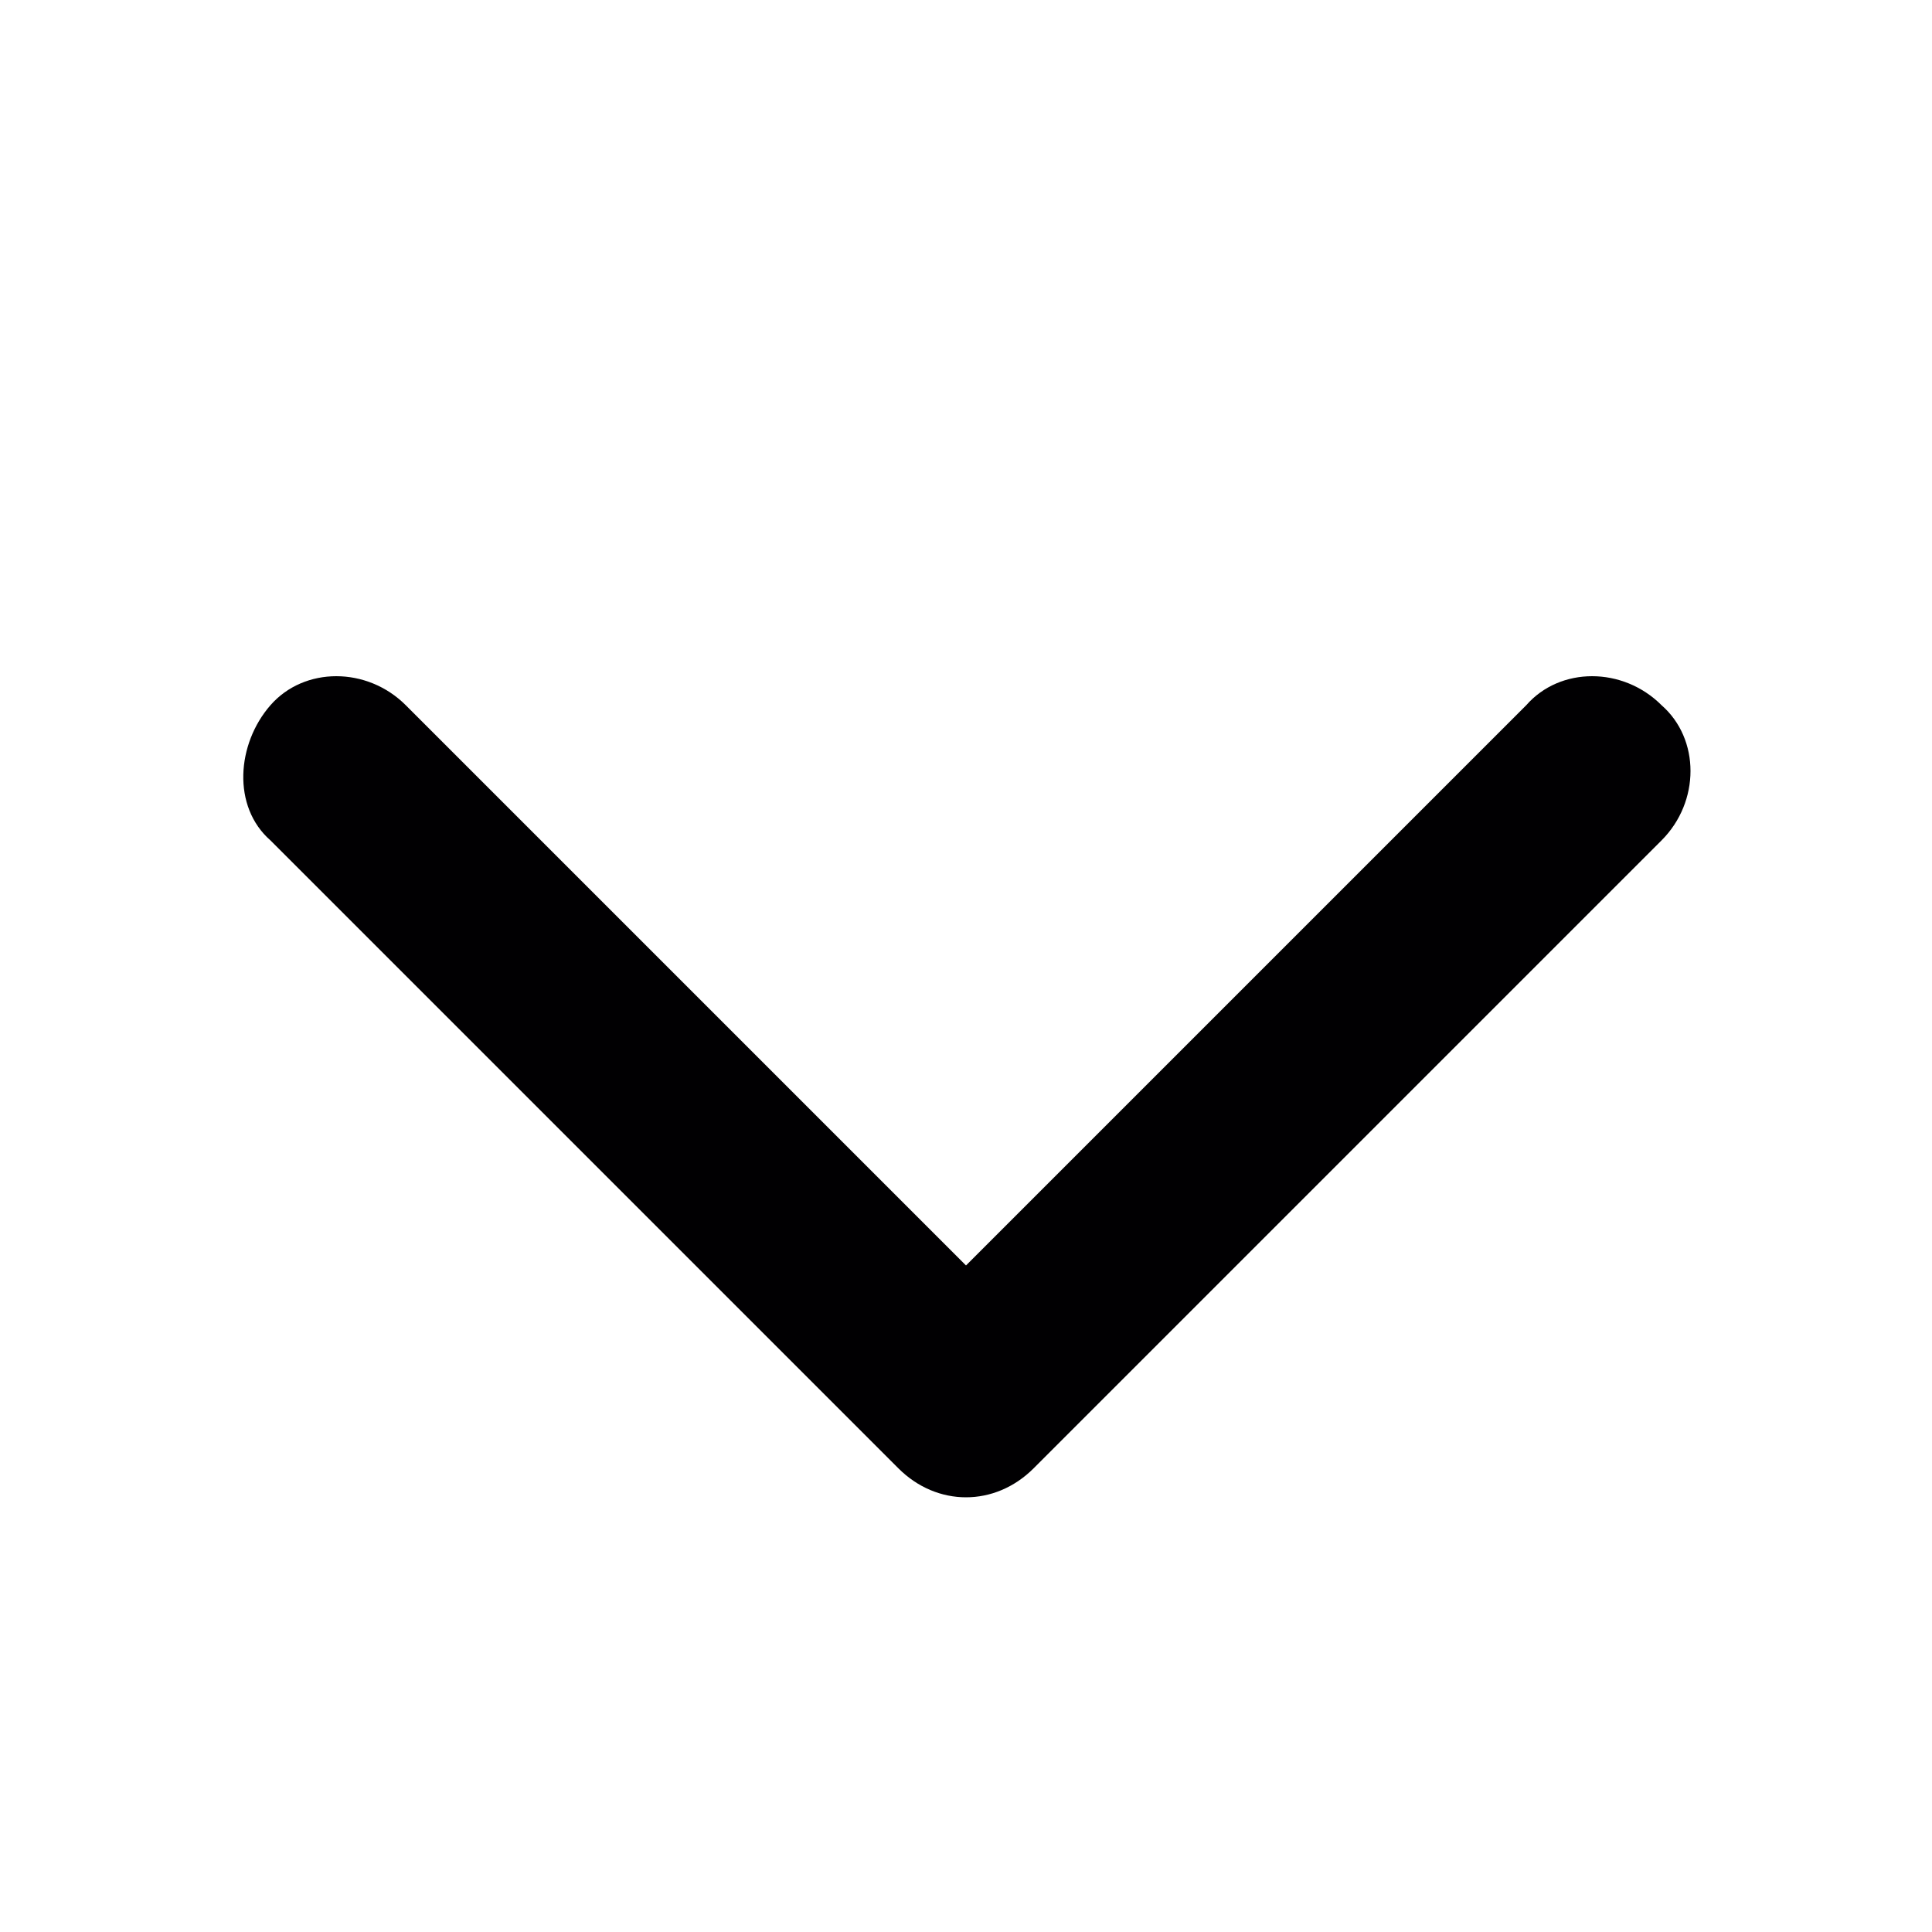
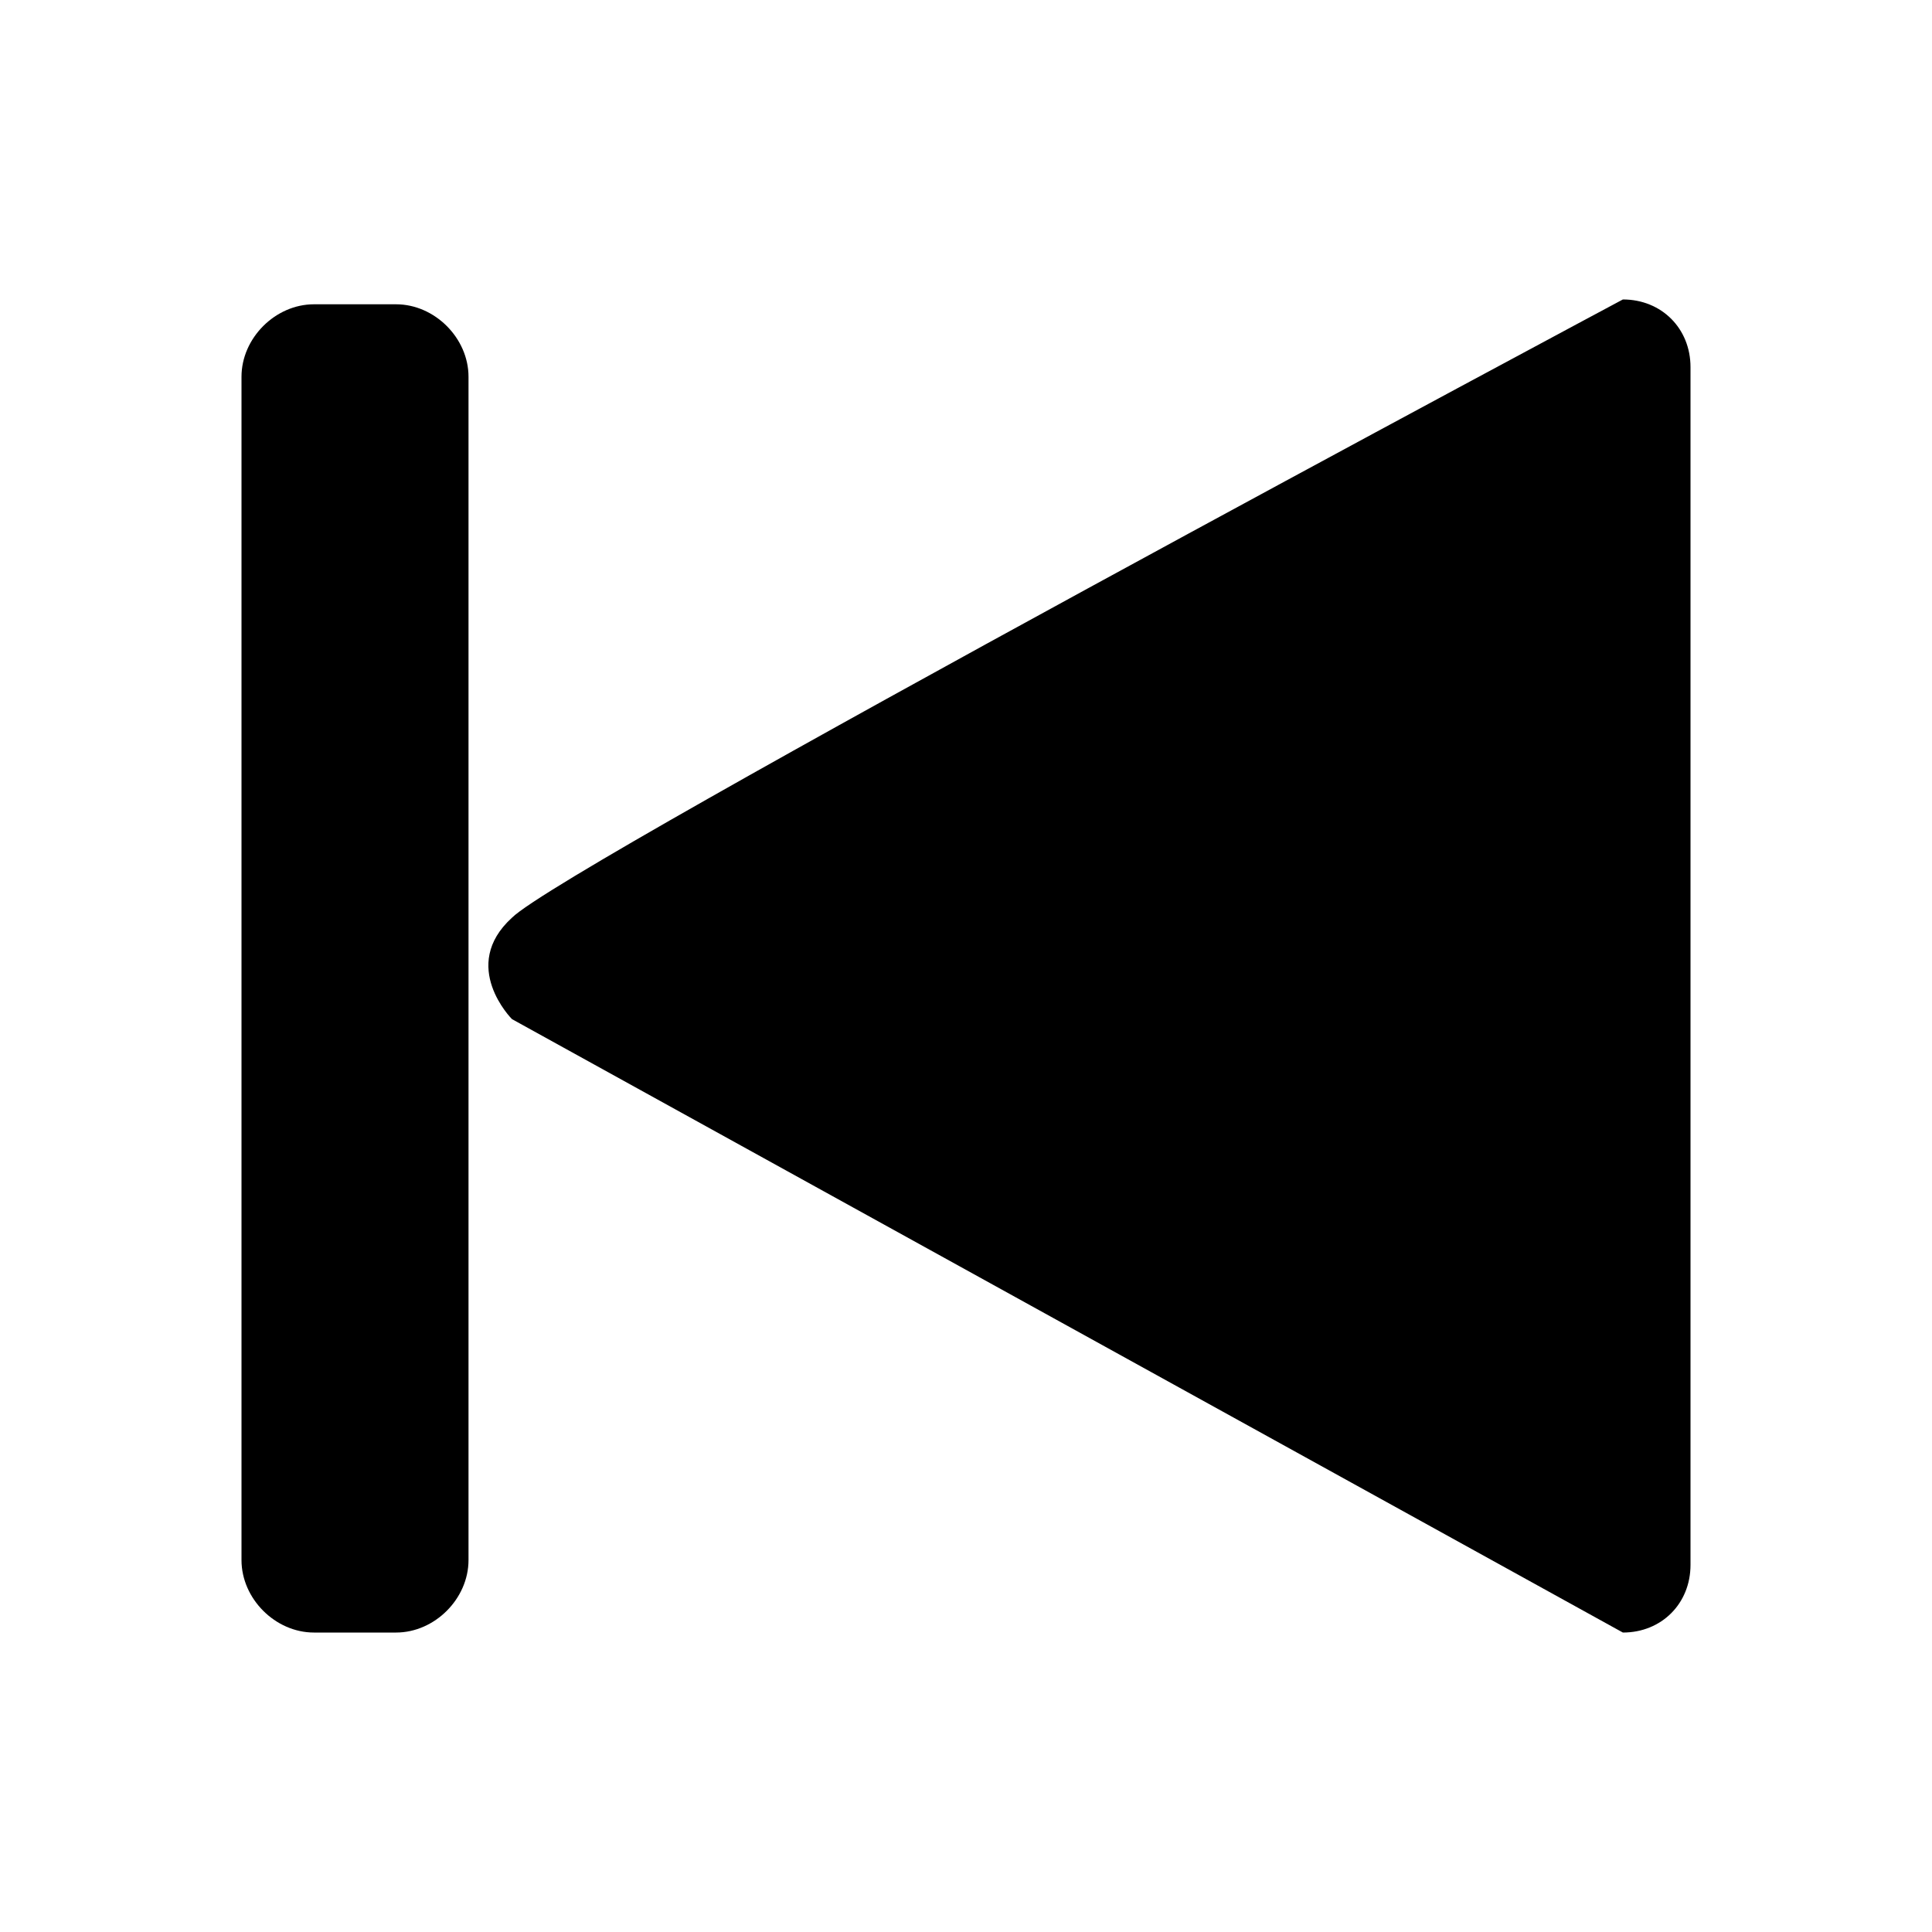
<svg xmlns="http://www.w3.org/2000/svg" version="1.1" id="Capa_1" x="0px" y="0px" viewBox="0 0 40 40" style="enable-background:new 0 0 40 40;" xml:space="preserve">
-   <style type="text/css">
- 	.st0{fill:#010002;}
- </style>
-   <g>
-     <g>
-       <path class="st0" d="M21.4,30.4l13-13c0.8-0.8,0.8-2.1,0-2.8c-0.8-0.8-2.1-0.8-2.8,0L20,26.2L8.4,14.6c-0.8-0.8-2.1-0.8-2.8,0    s-0.8,2.1,0,2.8l13,13C19,30.8,19.5,31,20,31C20.5,31,21,30.8,21.4,30.4z" />
-     </g>
-   </g>
+   <path d="M33.6,6.2c0.8,0,1.4,0.6,1.4,1.4v24.8c0,0.8-0.6,1.4-1.4,1.4l-23-12.7c0,0-1.1-1.1,0-2.1C11.7,17.9,33.6,6.2,33.6,6.2z" />
+   <path d="M9.7,32.3c0,0.8-0.7,1.5-1.5,1.5H6.5c-0.8,0-1.5-0.7-1.5-1.5V7.8C5,7,5.7,6.3,6.5,6.3h1.7C9,6.3,9.7,7,9.7,7.8V32.3z" />
</svg>
